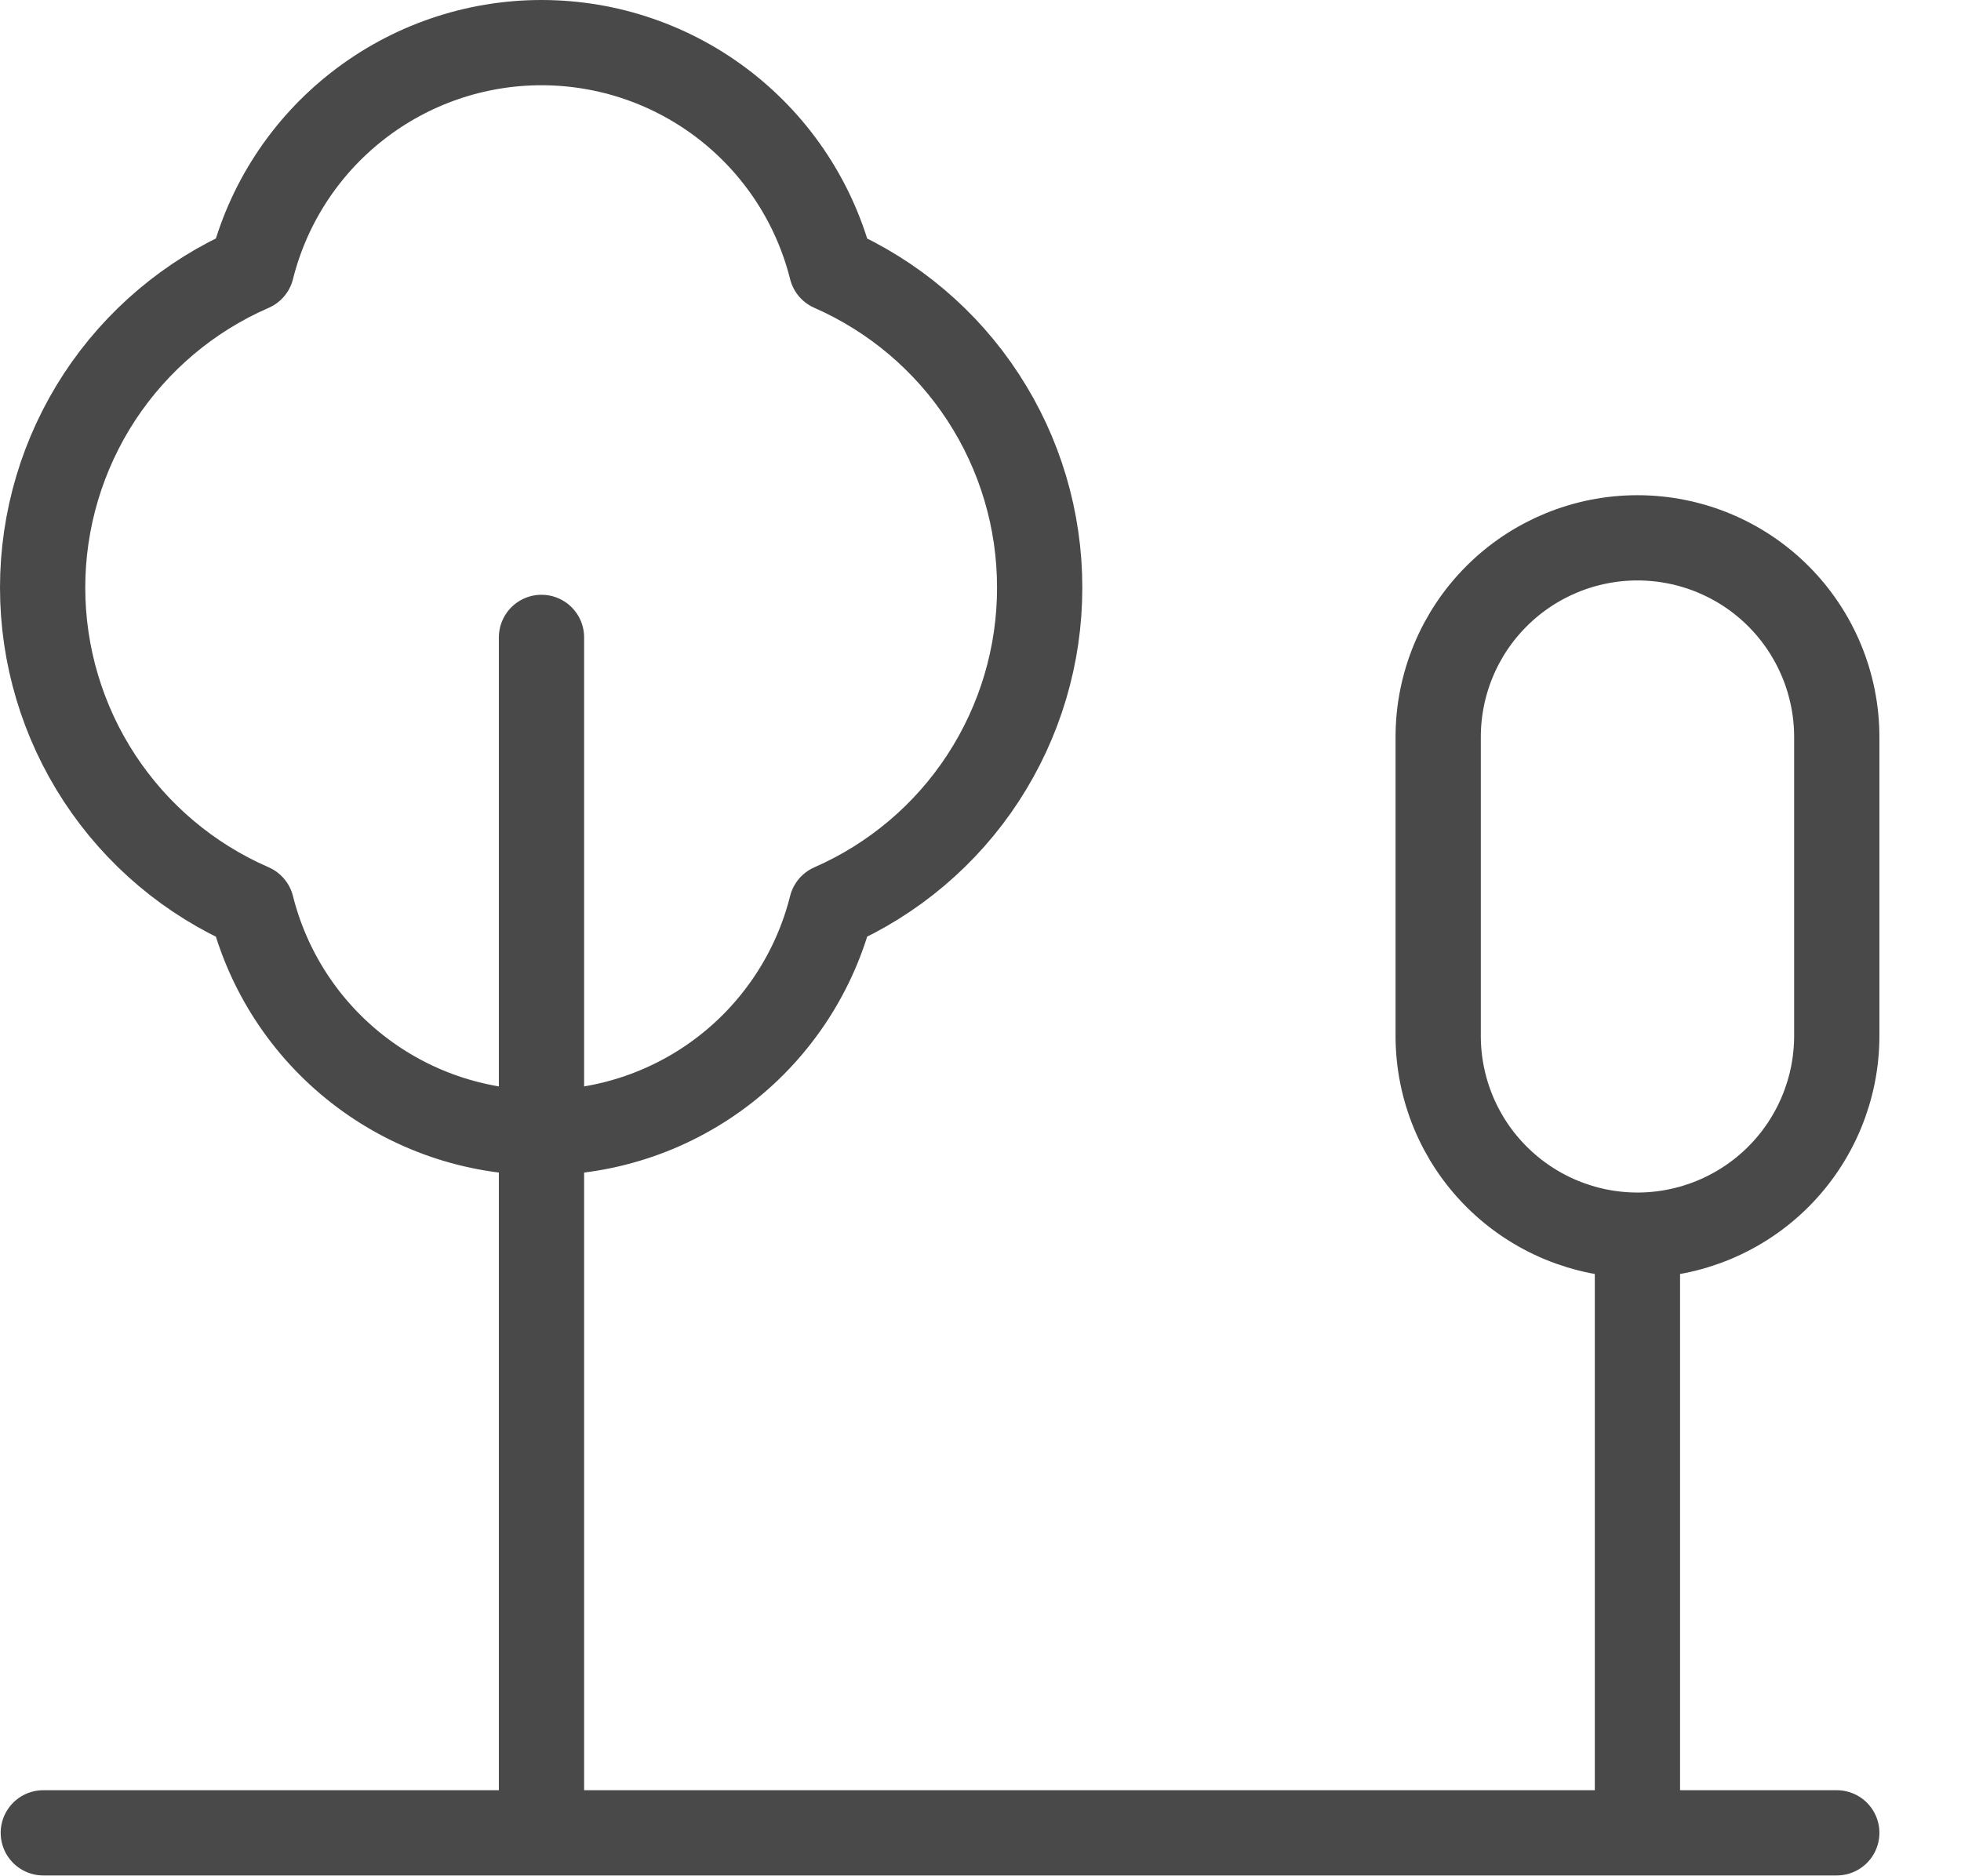
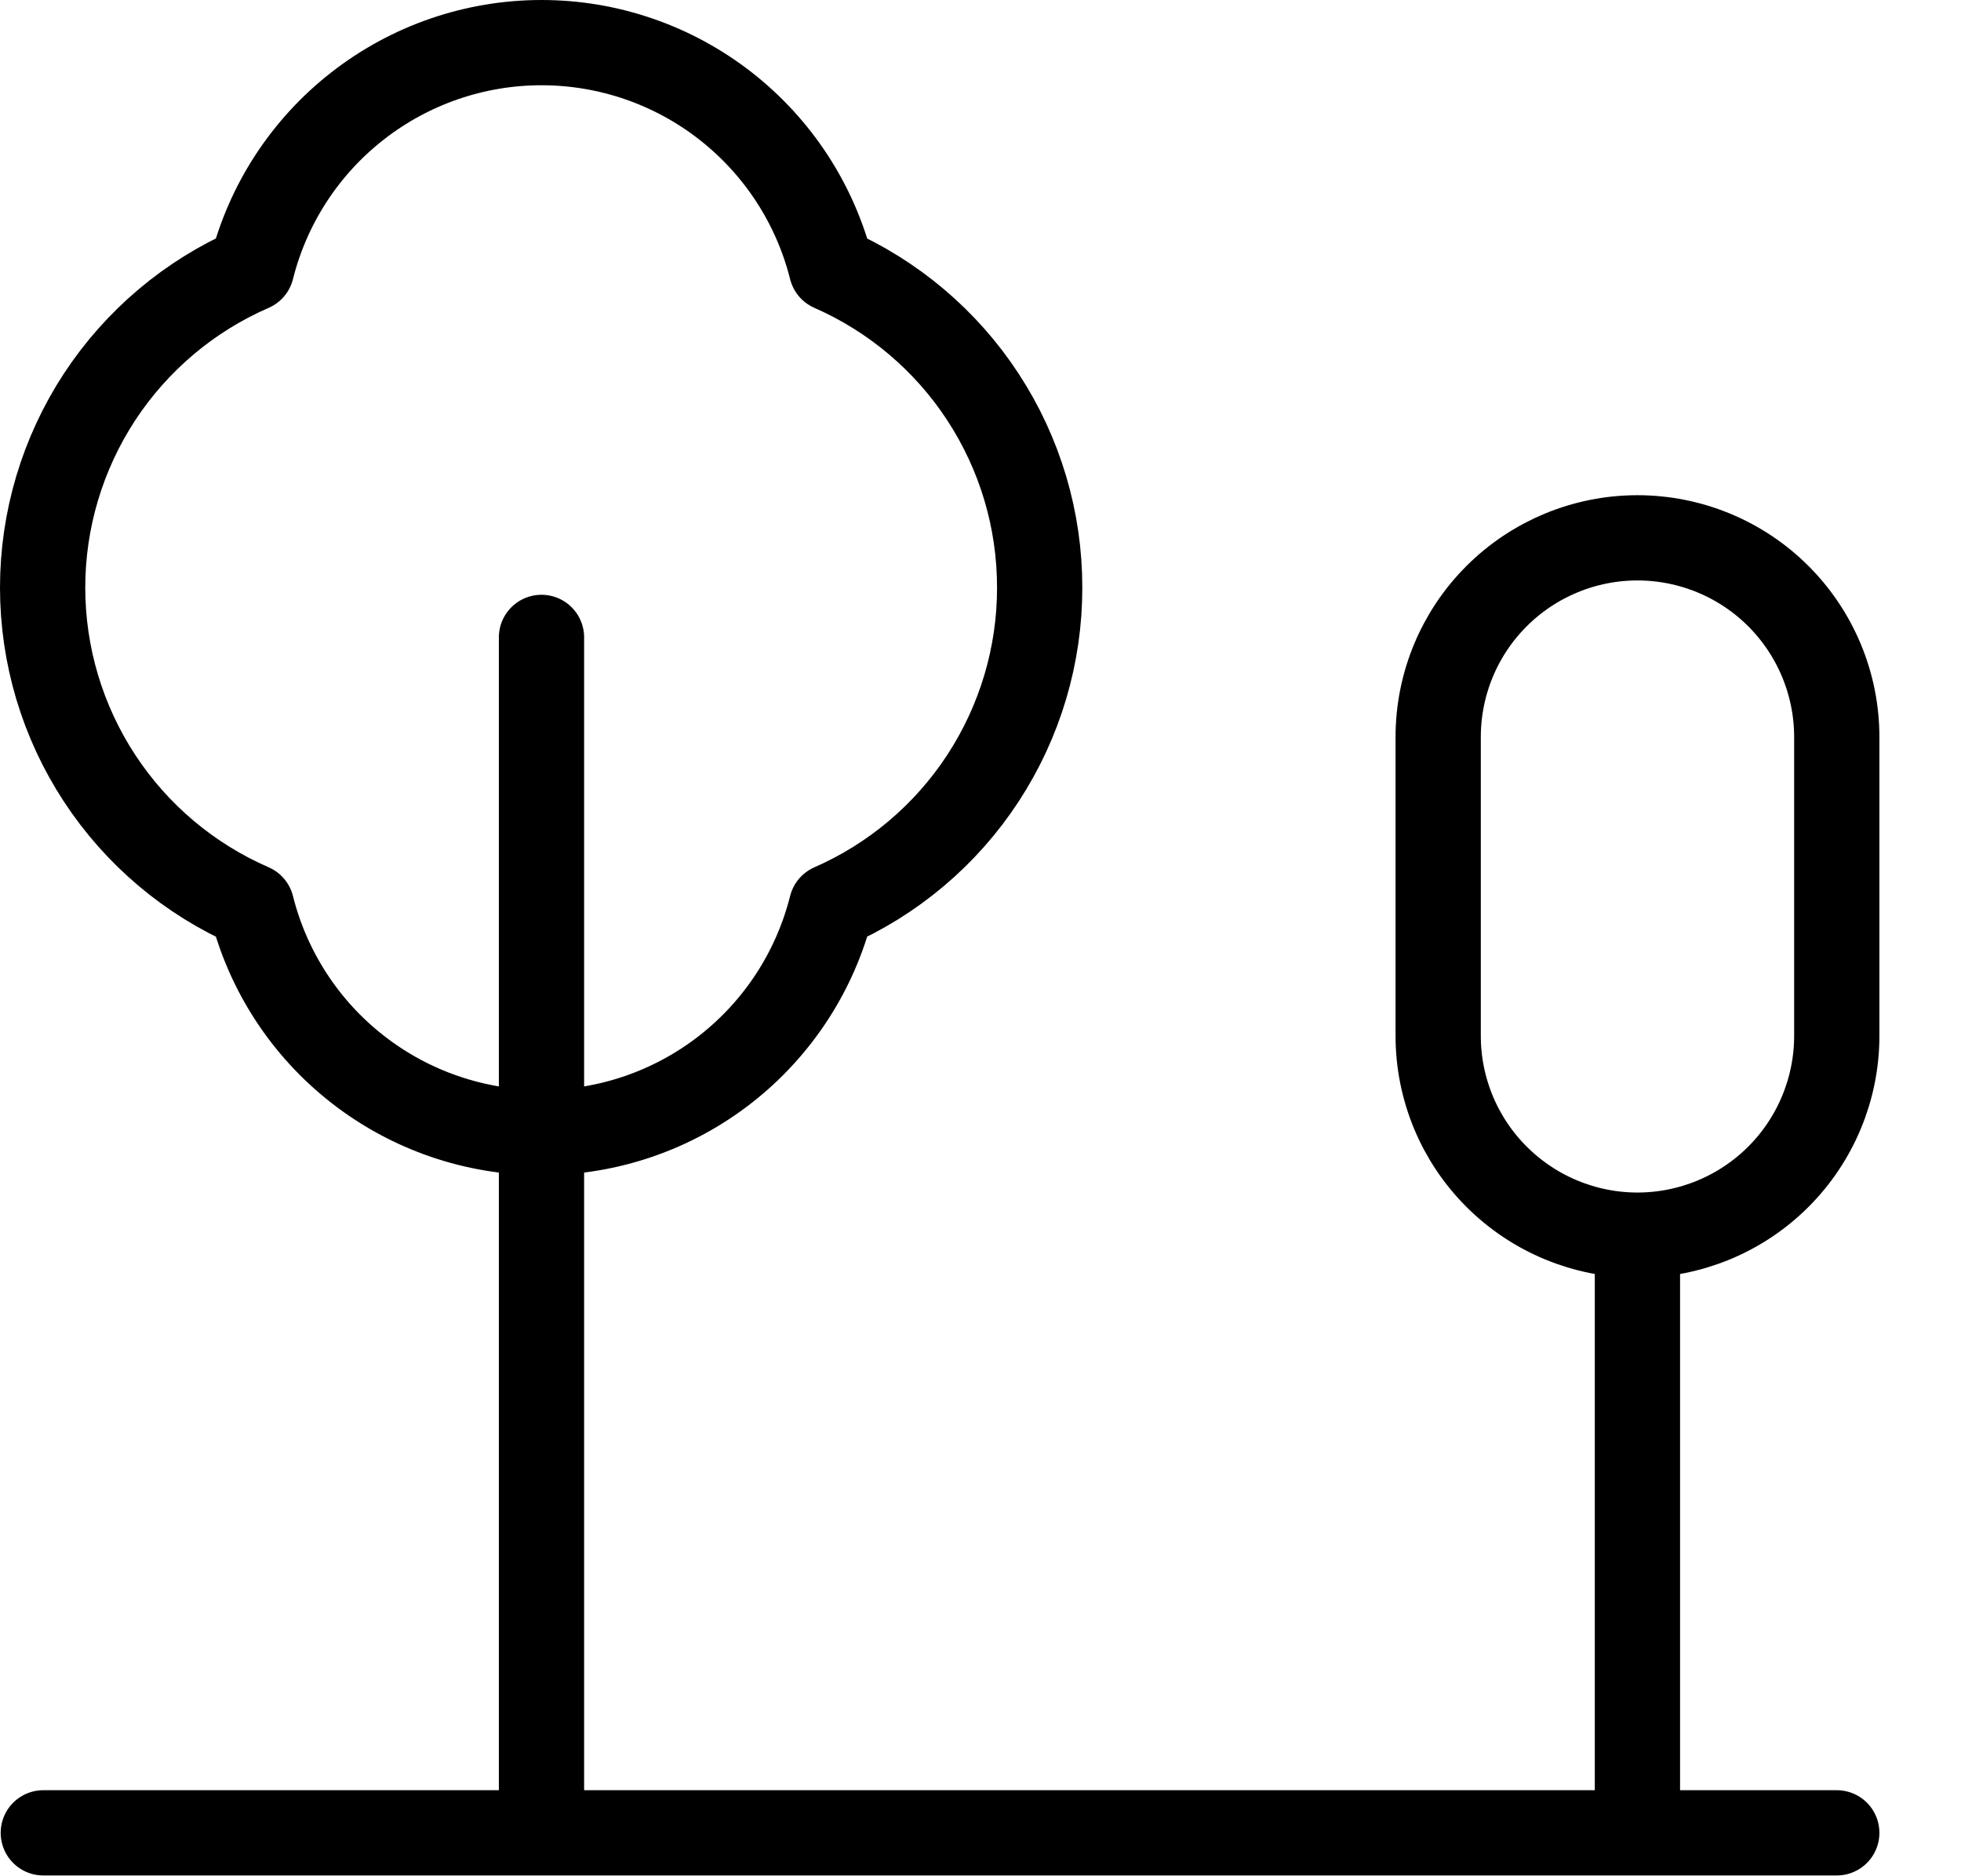
<svg xmlns="http://www.w3.org/2000/svg" width="23" height="22" viewBox="0 0 23 22" fill="none">
-   <path d="M0.508 21.5H21.543M6.351 7.477V21.5M19.205 14.489C18.586 14.489 17.991 14.242 17.553 13.804C17.114 13.366 16.868 12.771 16.868 12.151V8.646C16.868 8.026 17.114 7.431 17.553 6.993C17.991 6.555 18.586 6.309 19.205 6.309C19.825 6.309 20.42 6.555 20.858 6.993C21.296 7.431 21.543 8.026 21.543 8.646V12.151C21.543 12.771 21.296 13.366 20.858 13.804C20.42 14.242 19.825 14.489 19.205 14.489ZM19.205 14.489V21.5M12.194 6.893C12.195 6.1 11.964 5.323 11.53 4.659C11.097 3.995 10.478 3.472 9.752 3.153C9.562 2.395 9.124 1.723 8.508 1.242C7.892 0.761 7.133 0.5 6.351 0.5C5.57 0.5 4.811 0.761 4.195 1.242C3.578 1.723 3.141 2.395 2.951 3.153C2.222 3.47 1.603 3.993 1.167 4.657C0.732 5.322 0.5 6.099 0.5 6.893C0.5 7.687 0.732 8.464 1.167 9.128C1.603 9.793 2.222 10.315 2.951 10.632C3.141 11.39 3.578 12.063 4.195 12.544C4.811 13.025 5.57 13.286 6.351 13.286C7.133 13.286 7.892 13.025 8.508 12.544C9.124 12.063 9.562 11.39 9.752 10.632C10.478 10.314 11.097 9.791 11.53 9.127C11.964 8.462 12.195 7.686 12.194 6.893Z" stroke="#494949" stroke-linecap="round" stroke-linejoin="round" />
+   <path d="M0.508 21.5H21.543M6.351 7.477V21.5M19.205 14.489C18.586 14.489 17.991 14.242 17.553 13.804C17.114 13.366 16.868 12.771 16.868 12.151V8.646C16.868 8.026 17.114 7.431 17.553 6.993C17.991 6.555 18.586 6.309 19.205 6.309C19.825 6.309 20.42 6.555 20.858 6.993C21.296 7.431 21.543 8.026 21.543 8.646V12.151C21.543 12.771 21.296 13.366 20.858 13.804C20.42 14.242 19.825 14.489 19.205 14.489ZM19.205 14.489V21.5M12.194 6.893C12.195 6.1 11.964 5.323 11.53 4.659C11.097 3.995 10.478 3.472 9.752 3.153C9.562 2.395 9.124 1.723 8.508 1.242C7.892 0.761 7.133 0.5 6.351 0.5C5.57 0.5 4.811 0.761 4.195 1.242C3.578 1.723 3.141 2.395 2.951 3.153C2.222 3.47 1.603 3.993 1.167 4.657C0.732 5.322 0.5 6.099 0.5 6.893C0.5 7.687 0.732 8.464 1.167 9.128C1.603 9.793 2.222 10.315 2.951 10.632C3.141 11.39 3.578 12.063 4.195 12.544C4.811 13.025 5.57 13.286 6.351 13.286C7.133 13.286 7.892 13.025 8.508 12.544C9.124 12.063 9.562 11.39 9.752 10.632C10.478 10.314 11.097 9.791 11.53 9.127C11.964 8.462 12.195 7.686 12.194 6.893Z" stroke="currentColor" stroke-linecap="round" stroke-linejoin="round" />
</svg>
